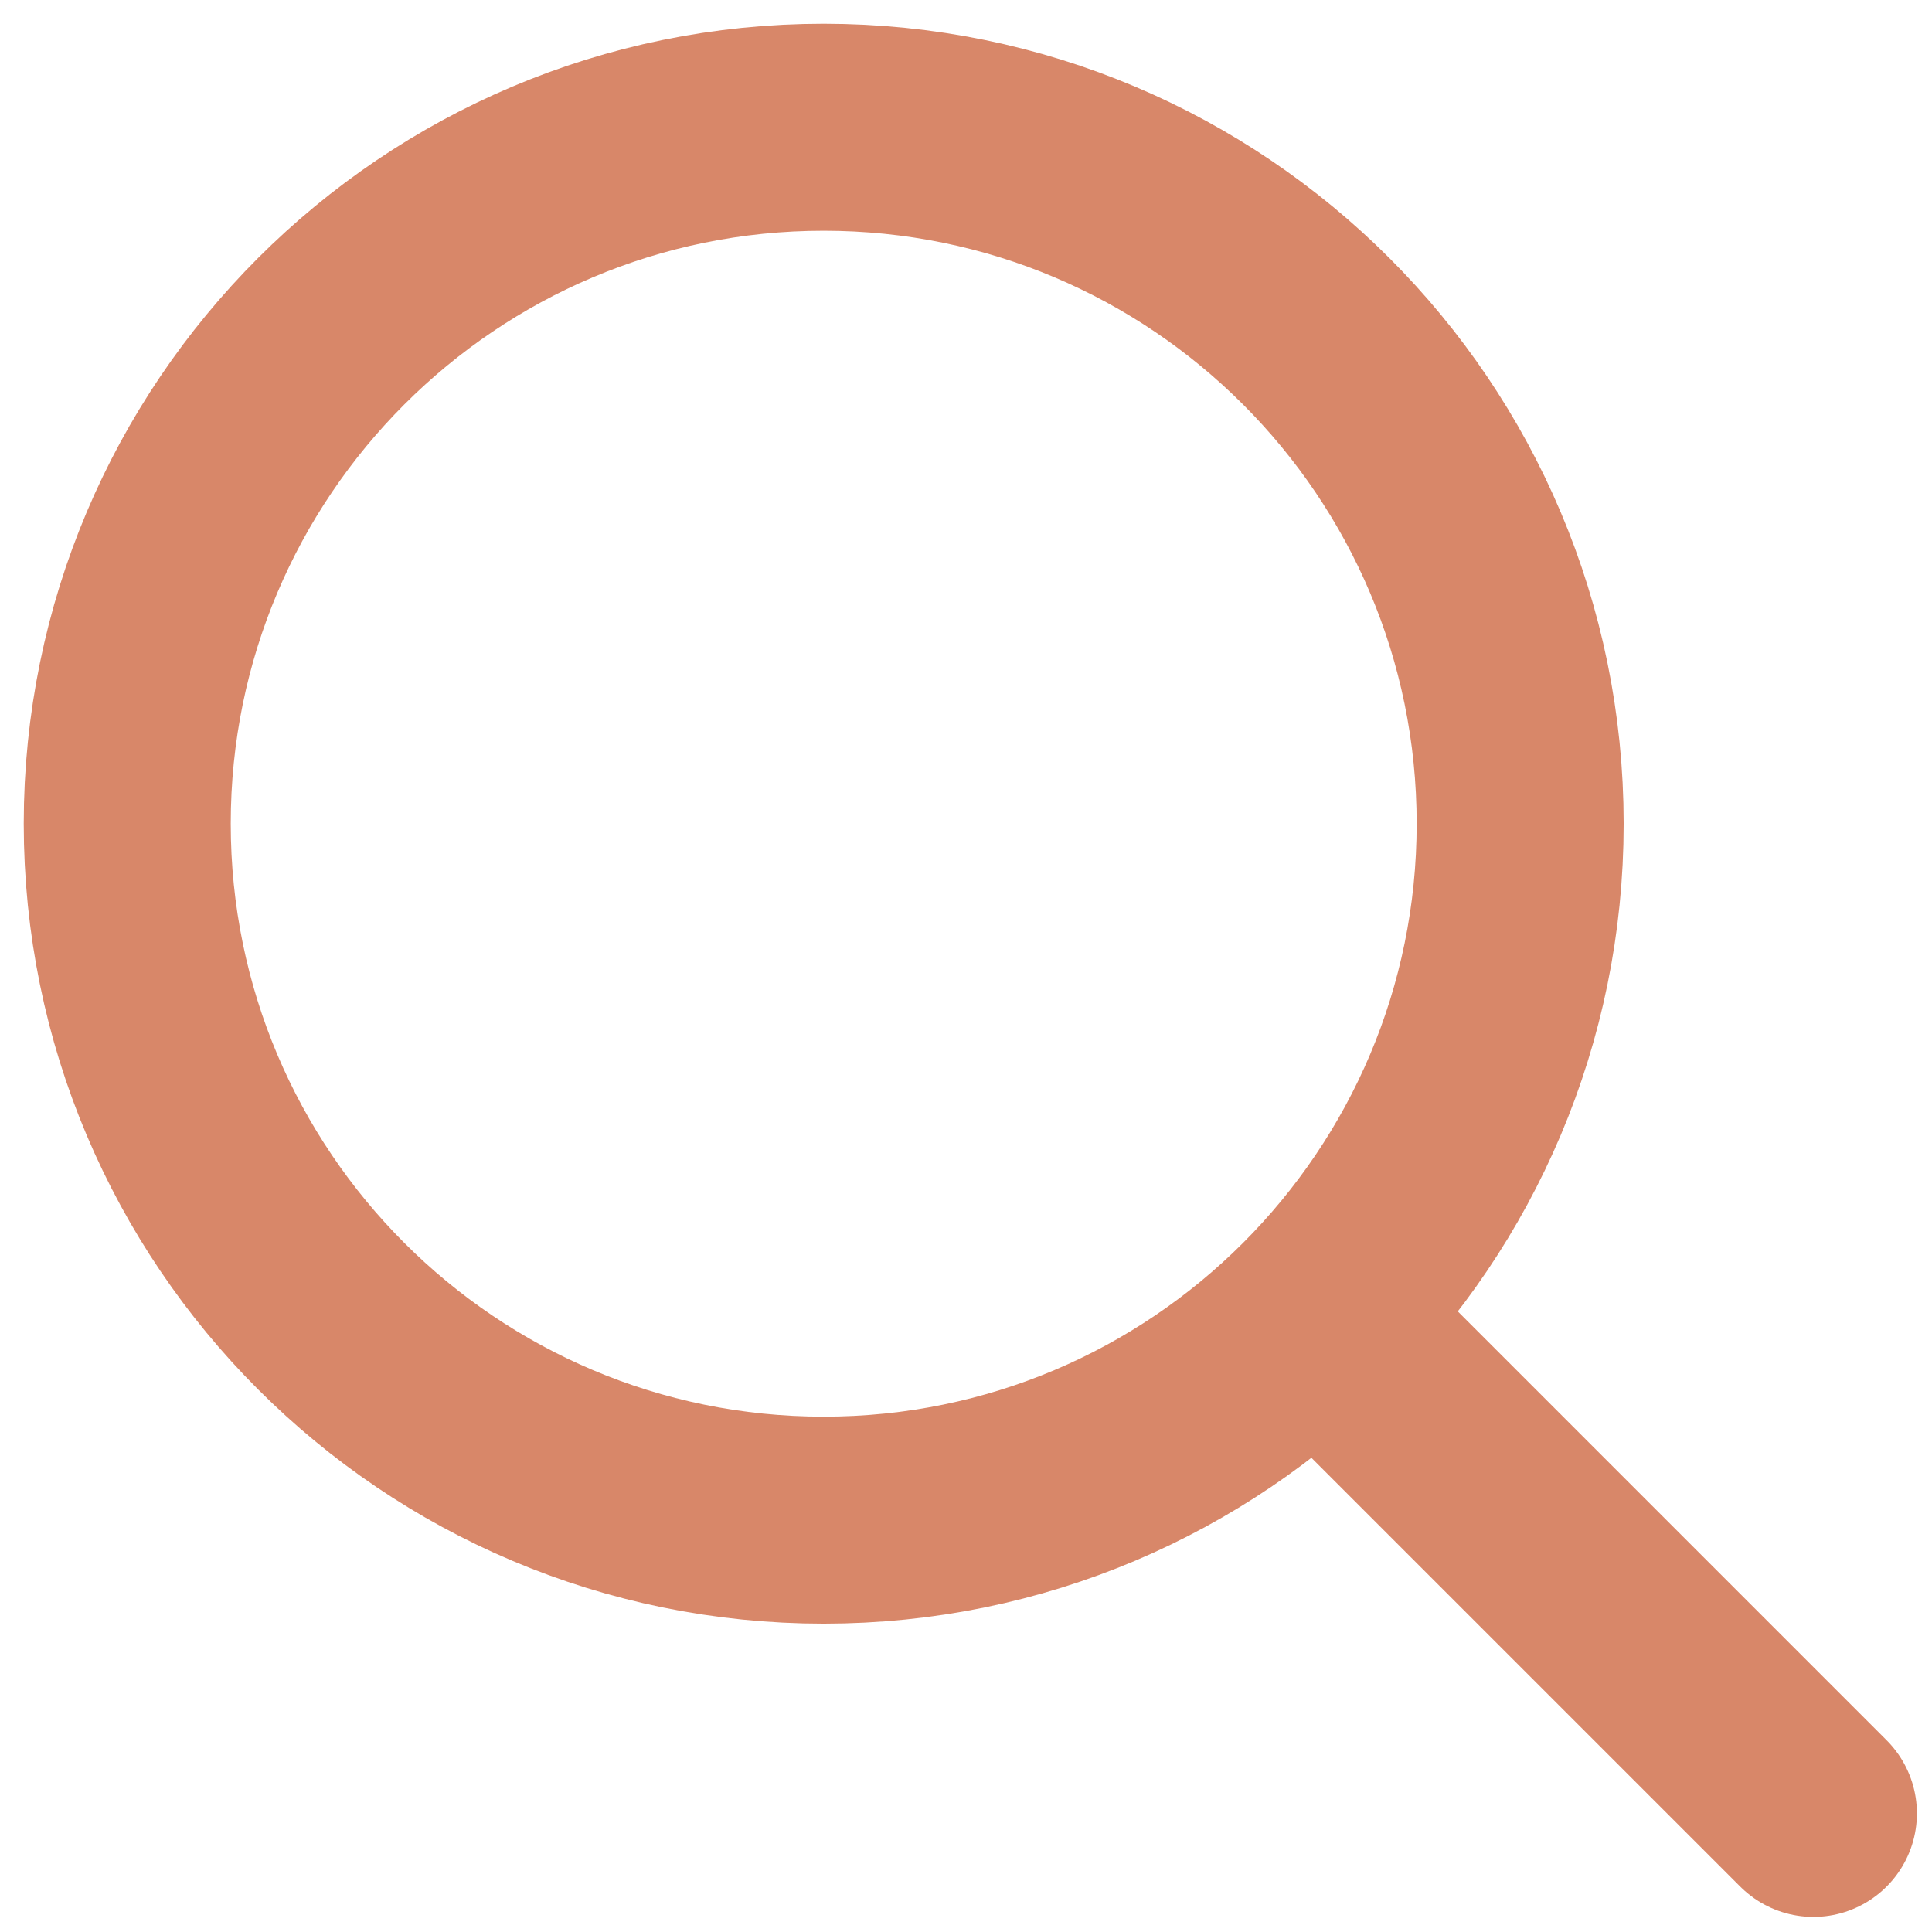
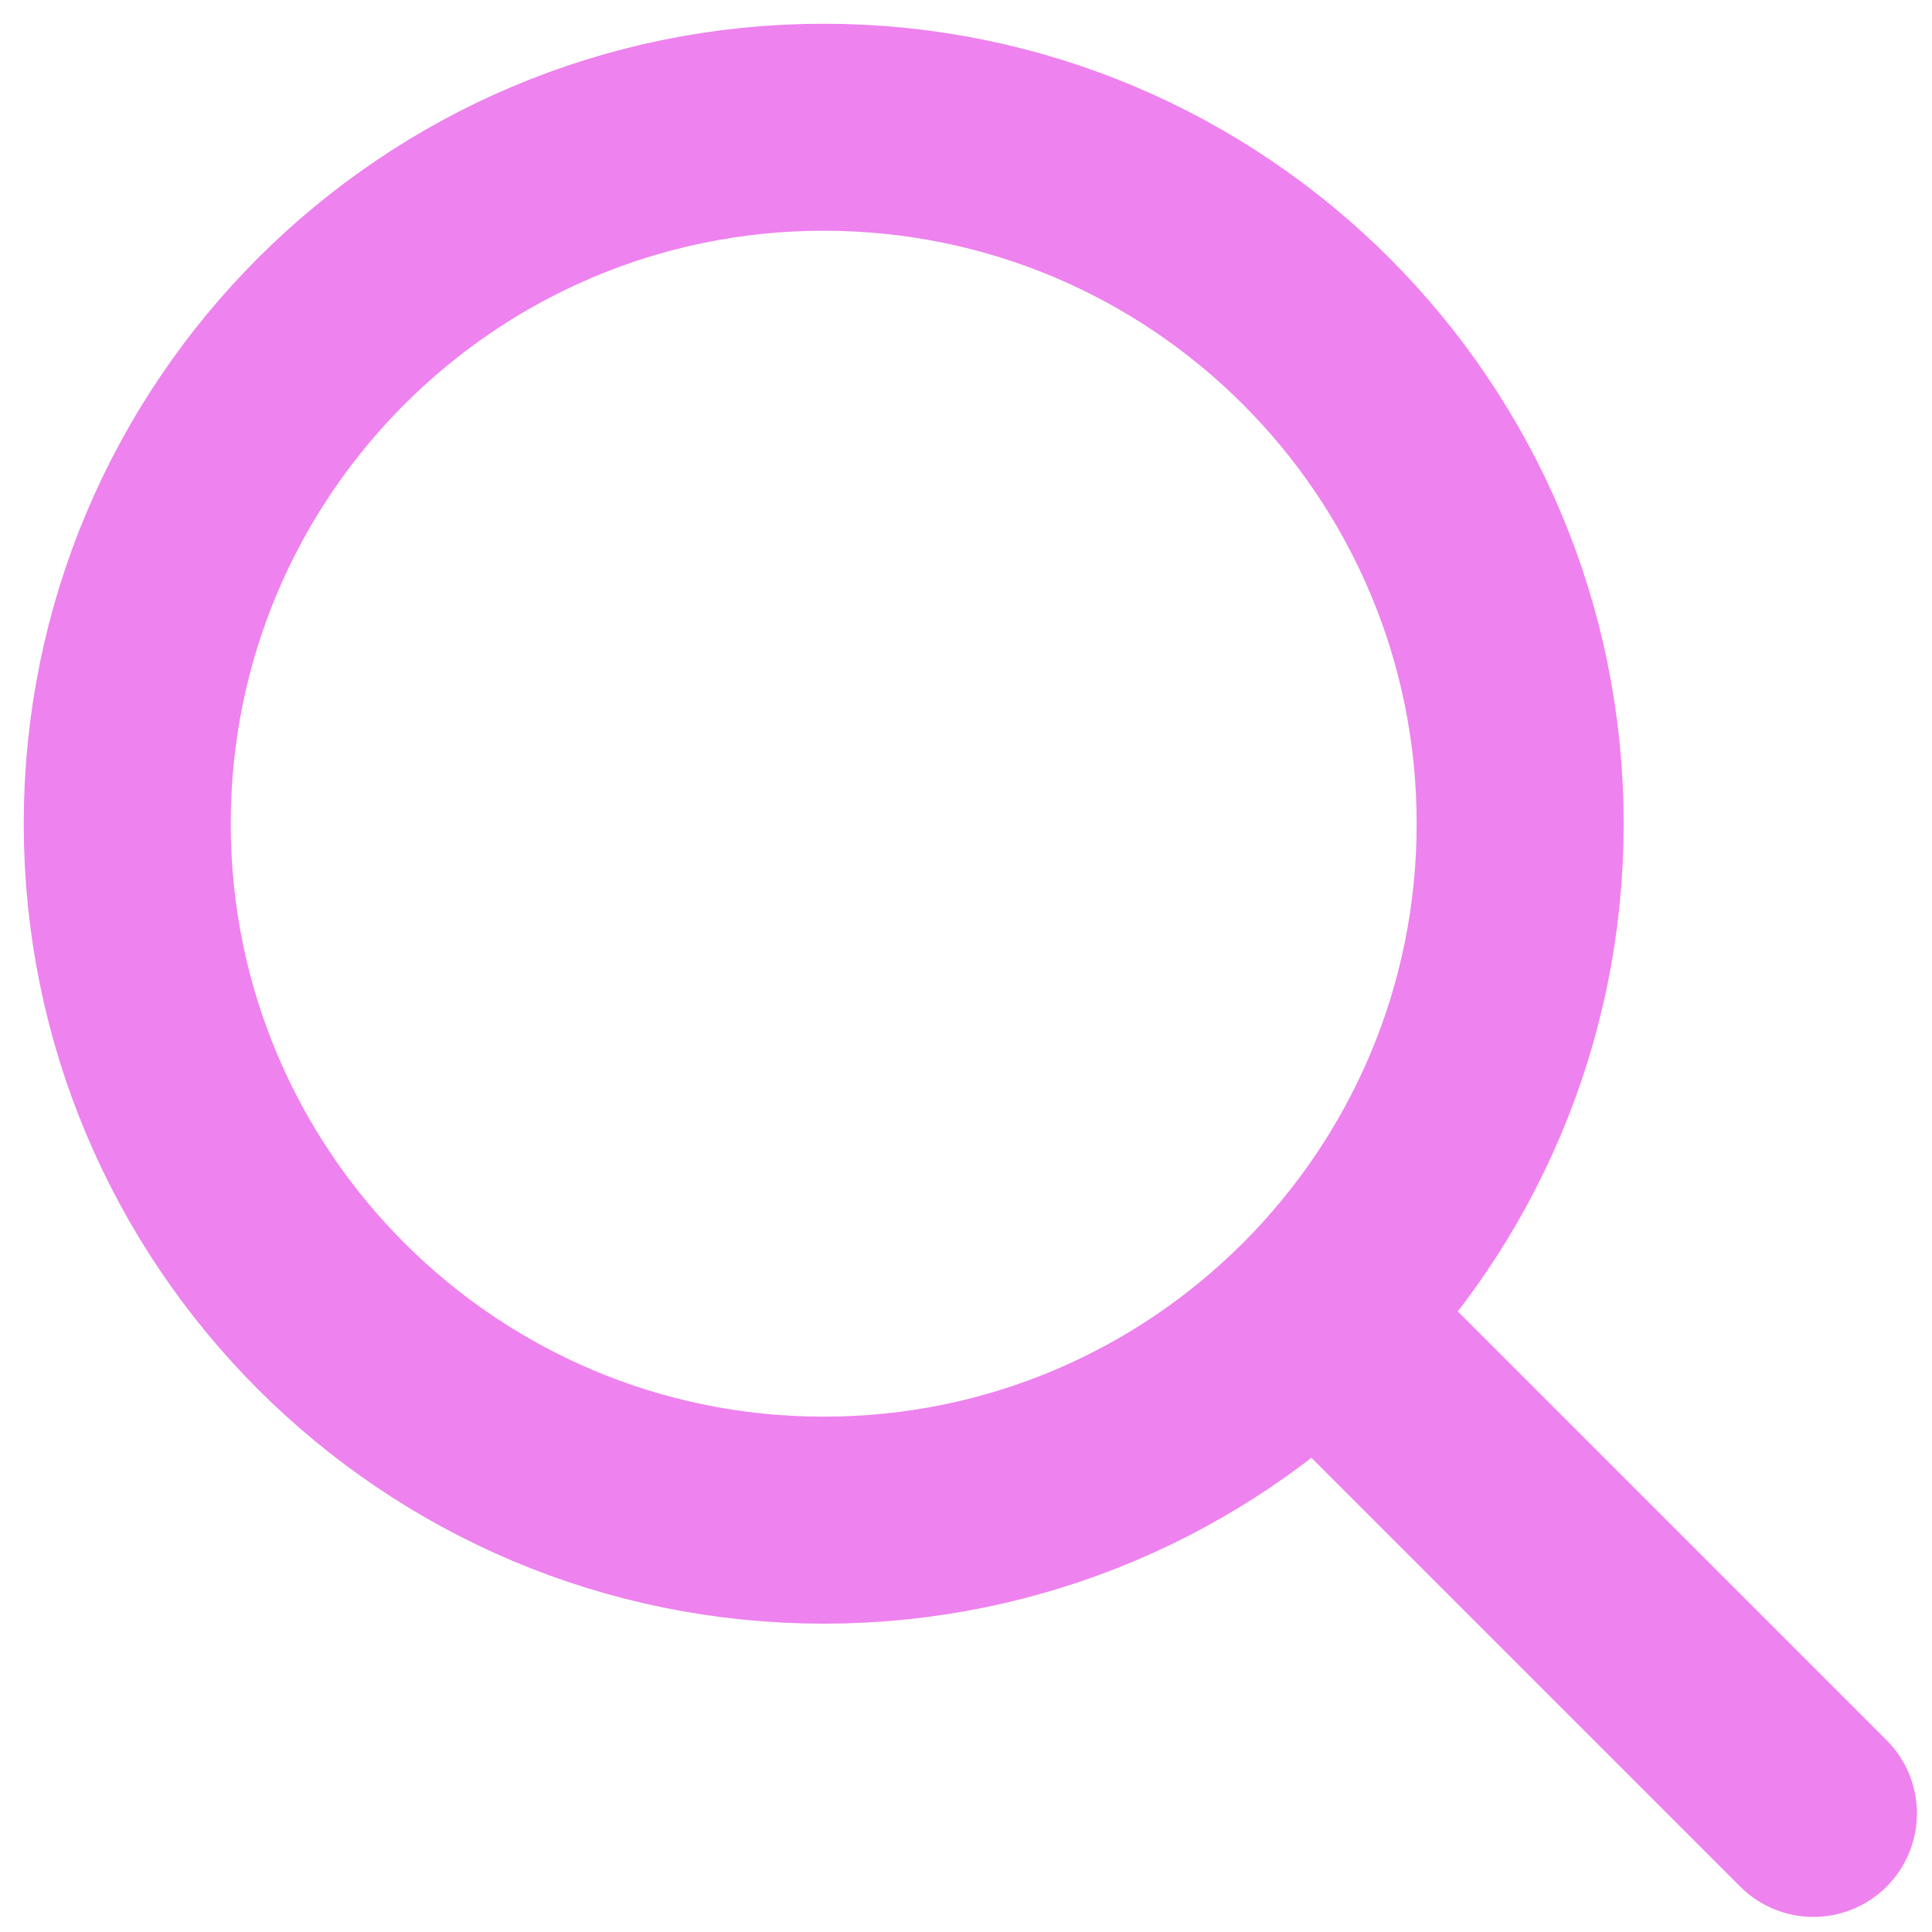
<svg xmlns="http://www.w3.org/2000/svg" width="42" height="42" viewBox="0 0 42 42" fill="none">
-   <path d="M29.859 29.859L39.422 39.422" stroke="#D88769" stroke-width="4.5" stroke-linecap="round" stroke-linejoin="round" />
-   <path d="M17.906 33.047C26.268 33.047 33.047 26.268 33.047 17.906C33.047 9.544 26.268 2.766 17.906 2.766C9.544 2.766 2.766 9.544 2.766 17.906C2.766 26.268 9.544 33.047 17.906 33.047Z" stroke="#D88769" stroke-width="4.5" stroke-linecap="round" stroke-linejoin="round" />
+   <path d="M29.859 29.859L39.422 39.422" stroke="violet" stroke-width="4.5" stroke-linecap="round" stroke-linejoin="round" />
+   <path d="M17.906 33.047C26.268 33.047 33.047 26.268 33.047 17.906C33.047 9.544 26.268 2.766 17.906 2.766C9.544 2.766 2.766 9.544 2.766 17.906C2.766 26.268 9.544 33.047 17.906 33.047Z" stroke="violet" stroke-width="4.5" stroke-linecap="round" stroke-linejoin="round" />
</svg>
